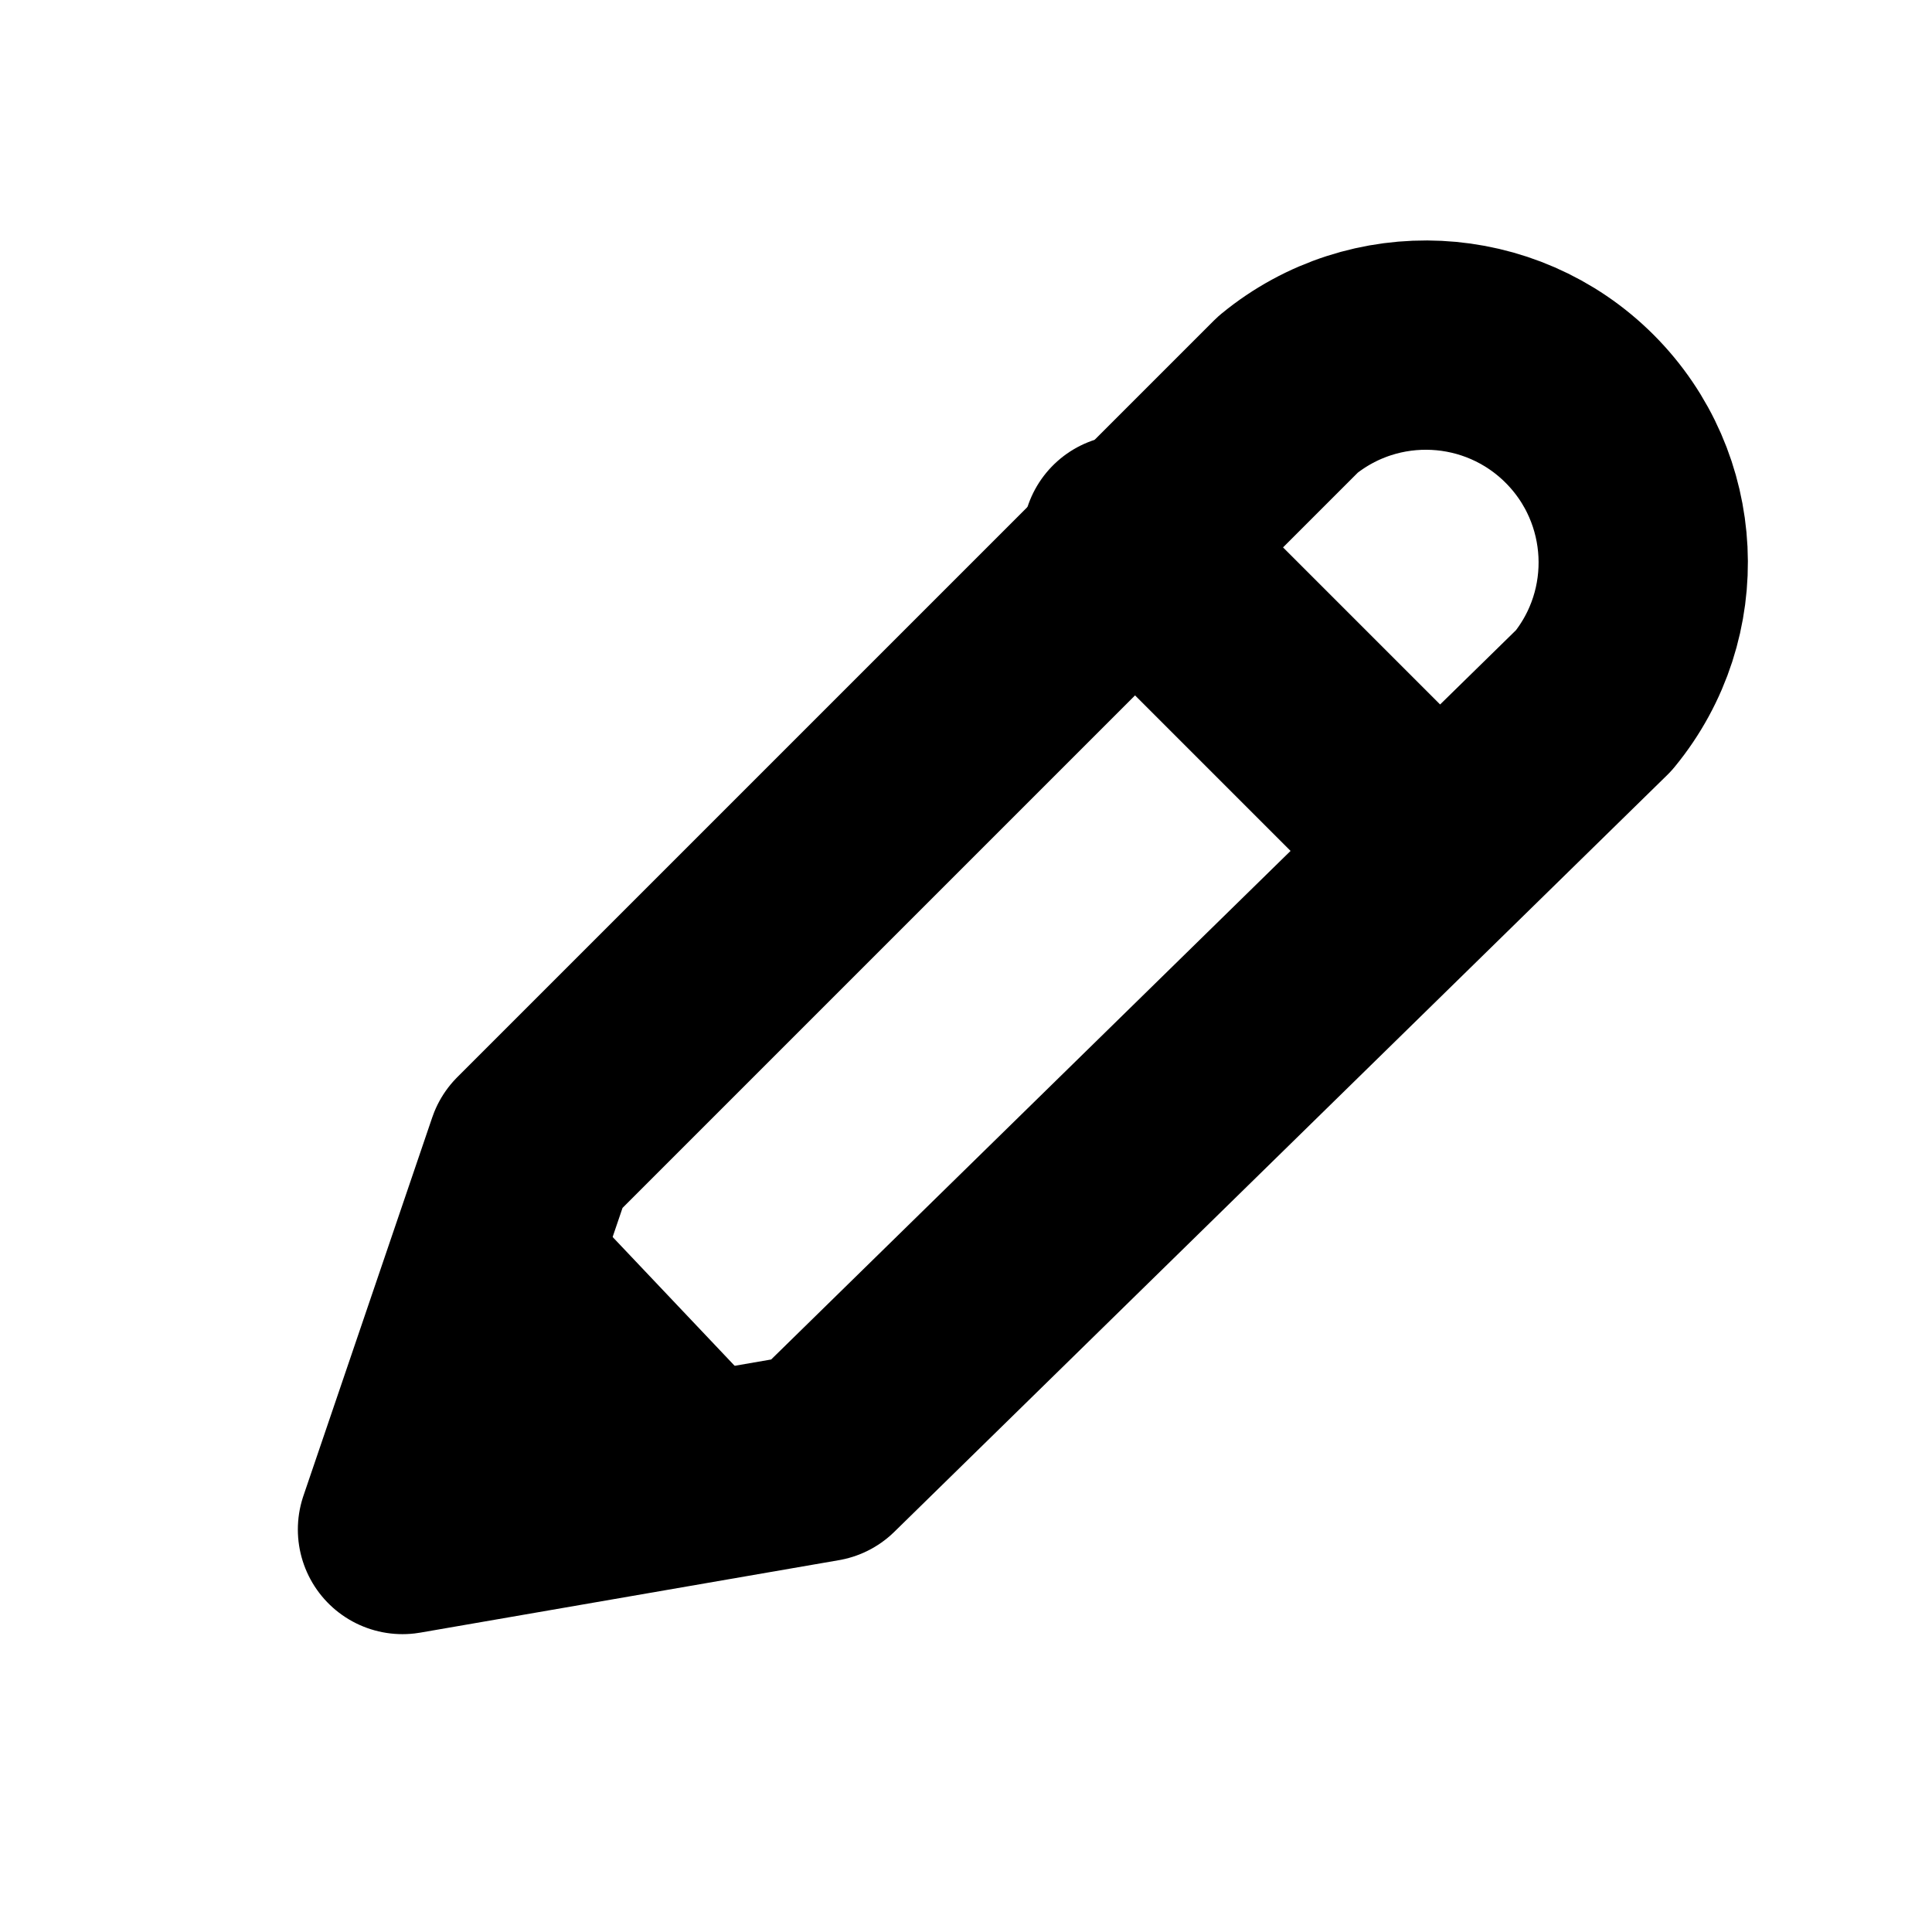
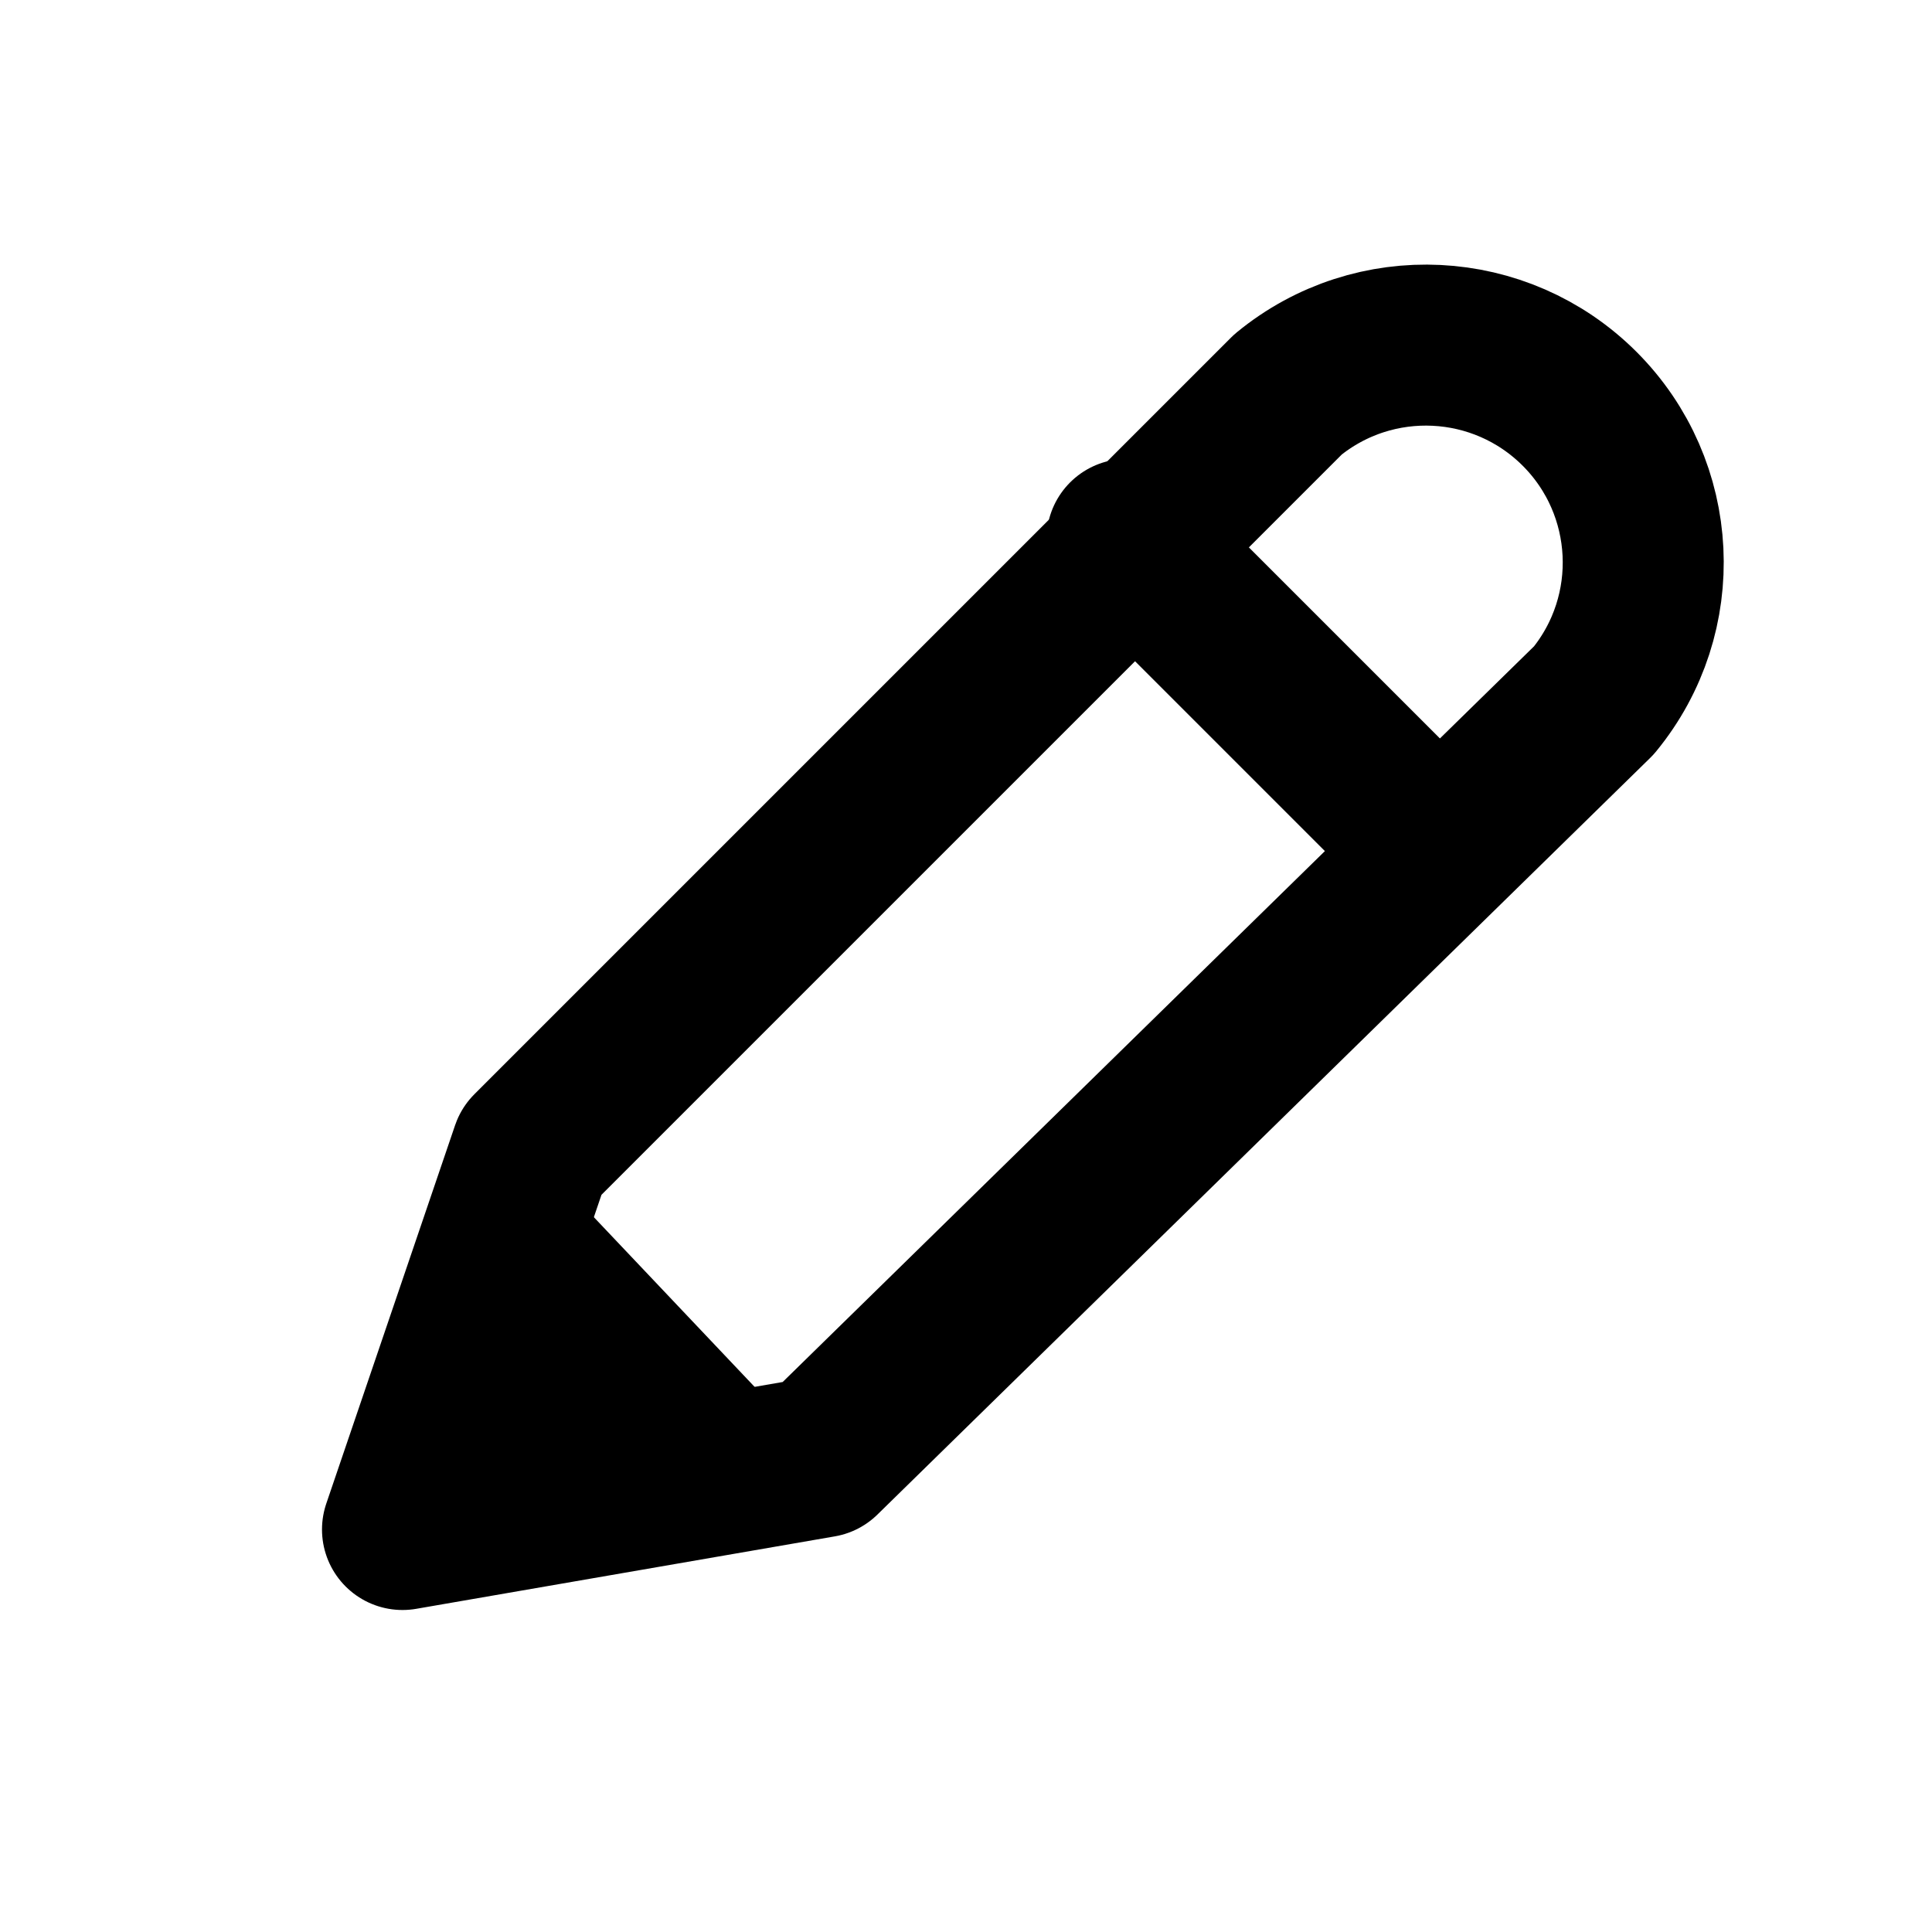
- <svg viewBox="0 0 24 24" fill="none" stroke="currentColor" stroke-width="2.6" stroke-linecap="round" stroke-linejoin="round">
+ <svg viewBox="0 0 24 24" fill="none" stroke="currentColor" stroke-width="2" stroke-linecap="round" stroke-linejoin="round">
  <path d="M5 19l1.6-4.7L16 4.9a2.7 2.7 0 0 1 3.8 3.8L10.2 18.1 5 19z" />
  <path d="M14 6.7l3.3 3.3" />
  <polygon points="5,19 6.6,14.3 10.2,18.1" fill="currentColor" stroke="none" />
</svg>
